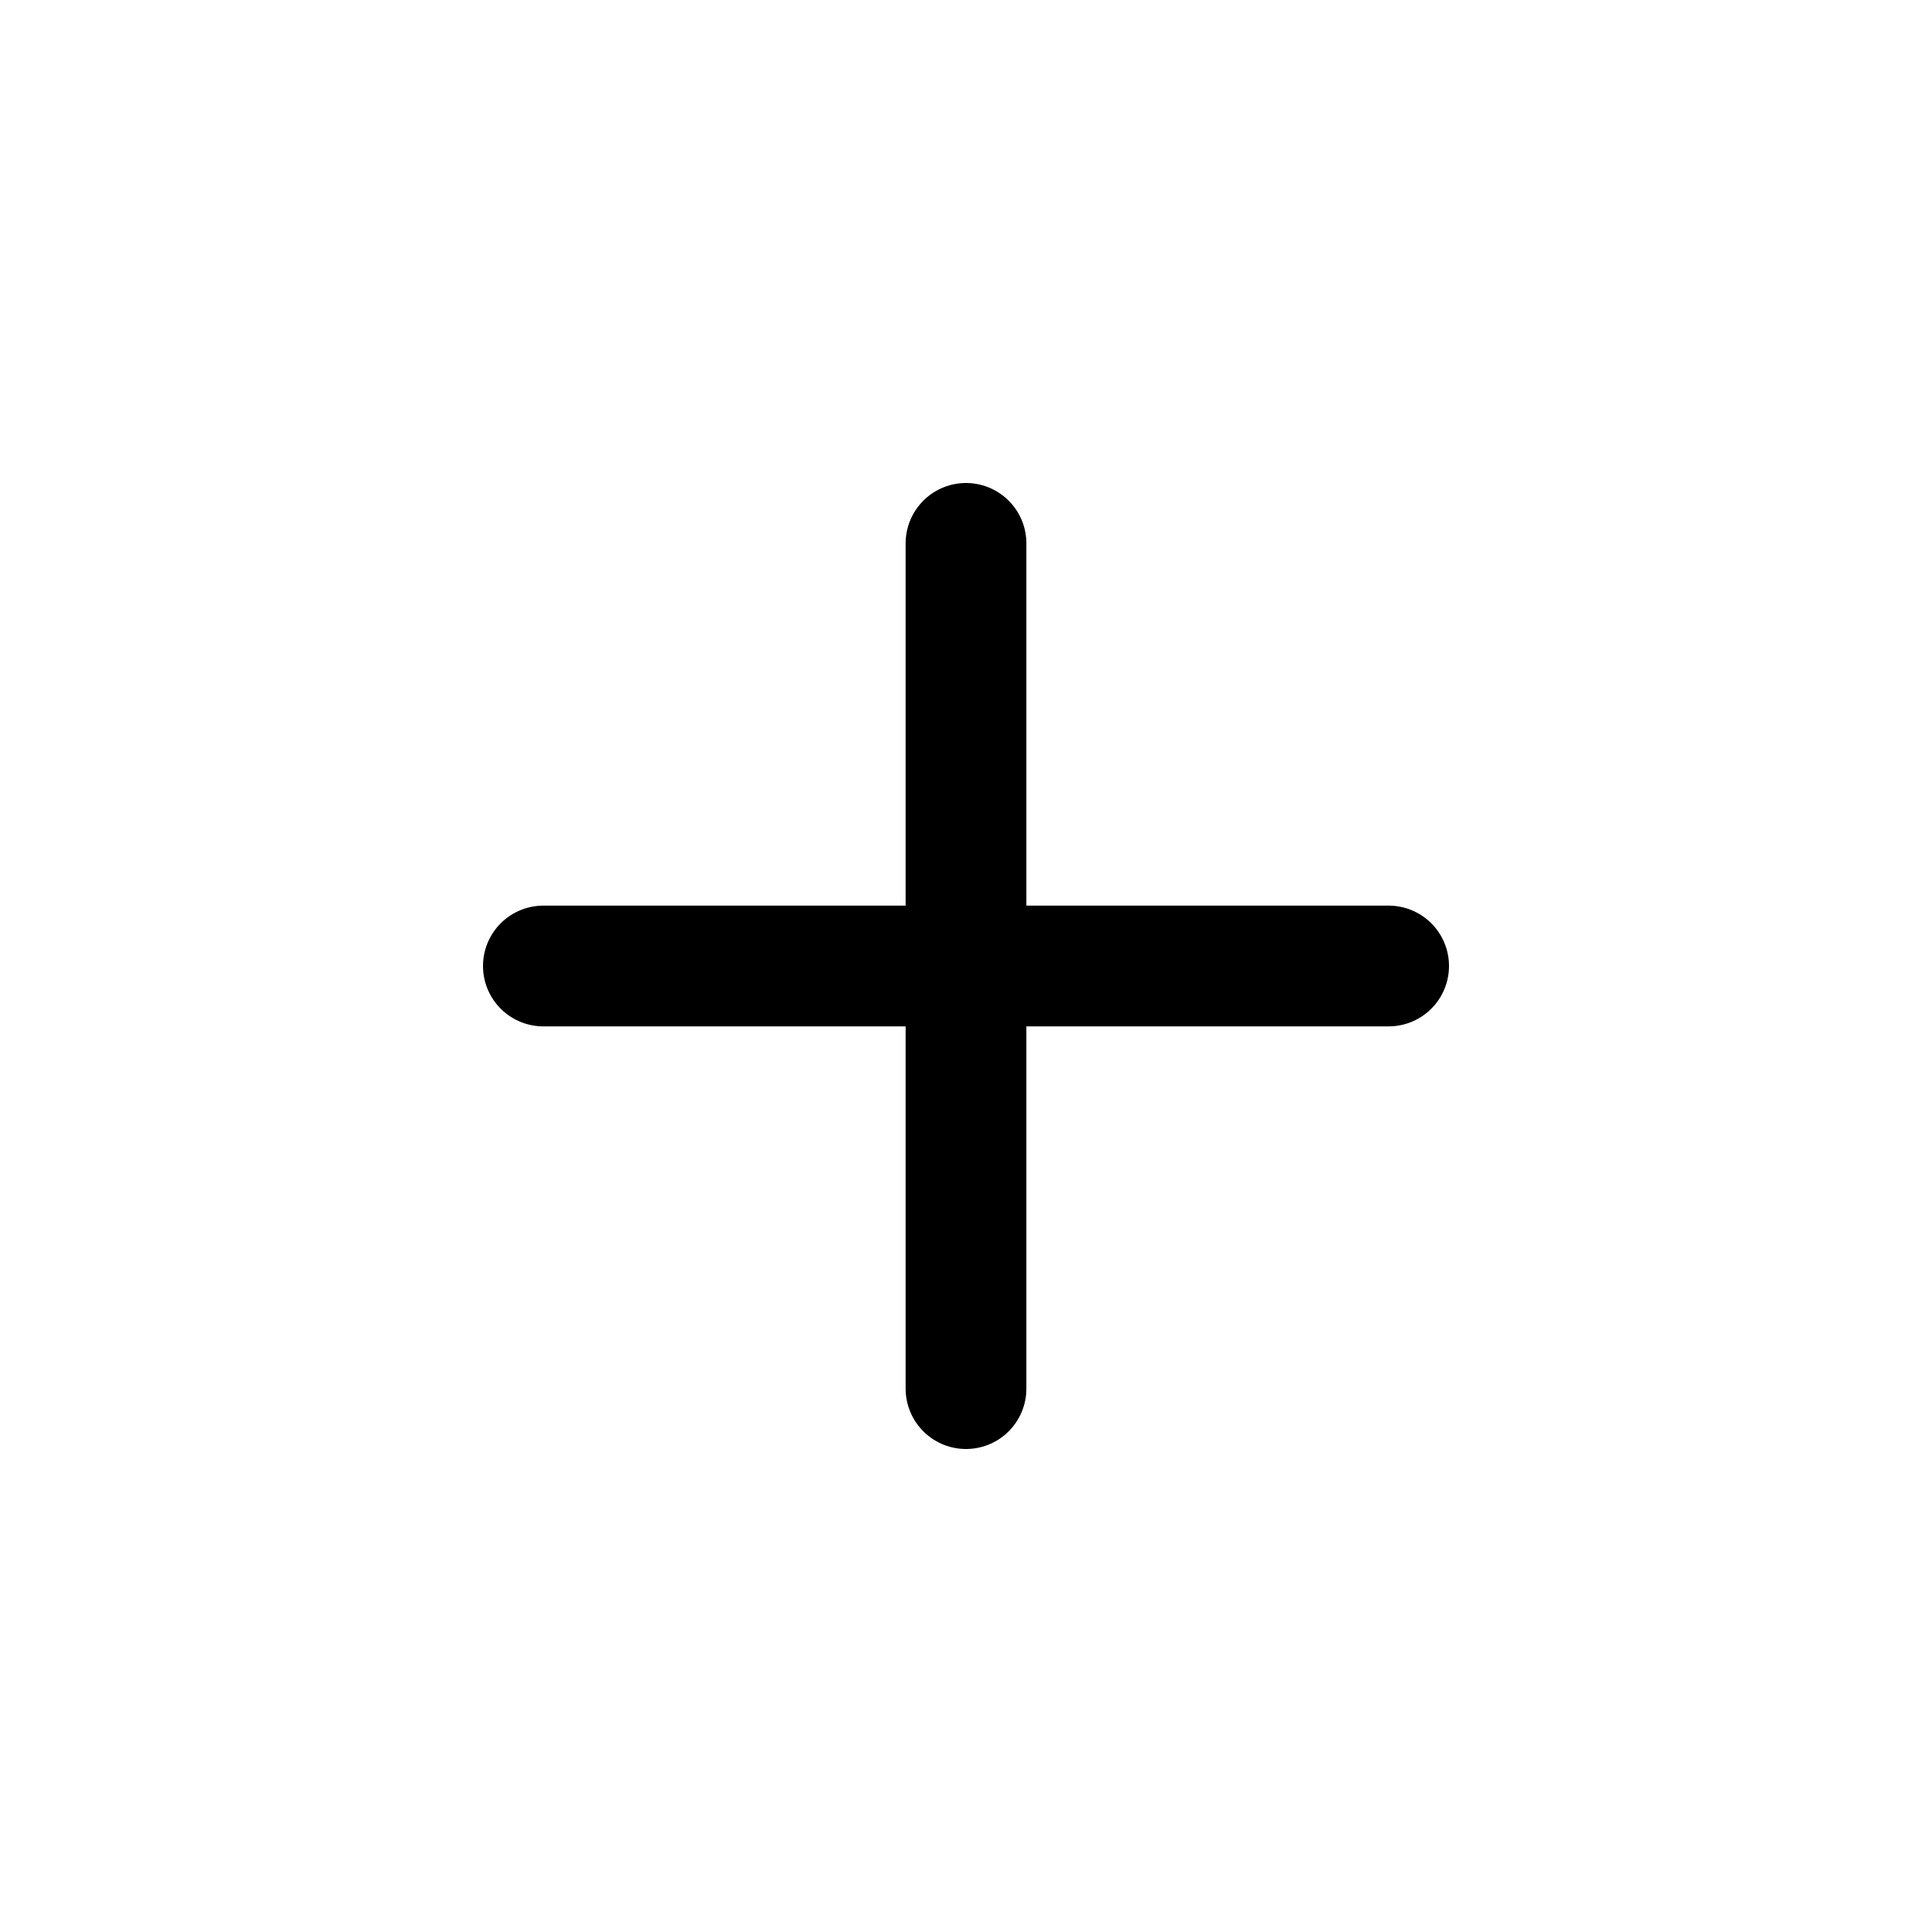
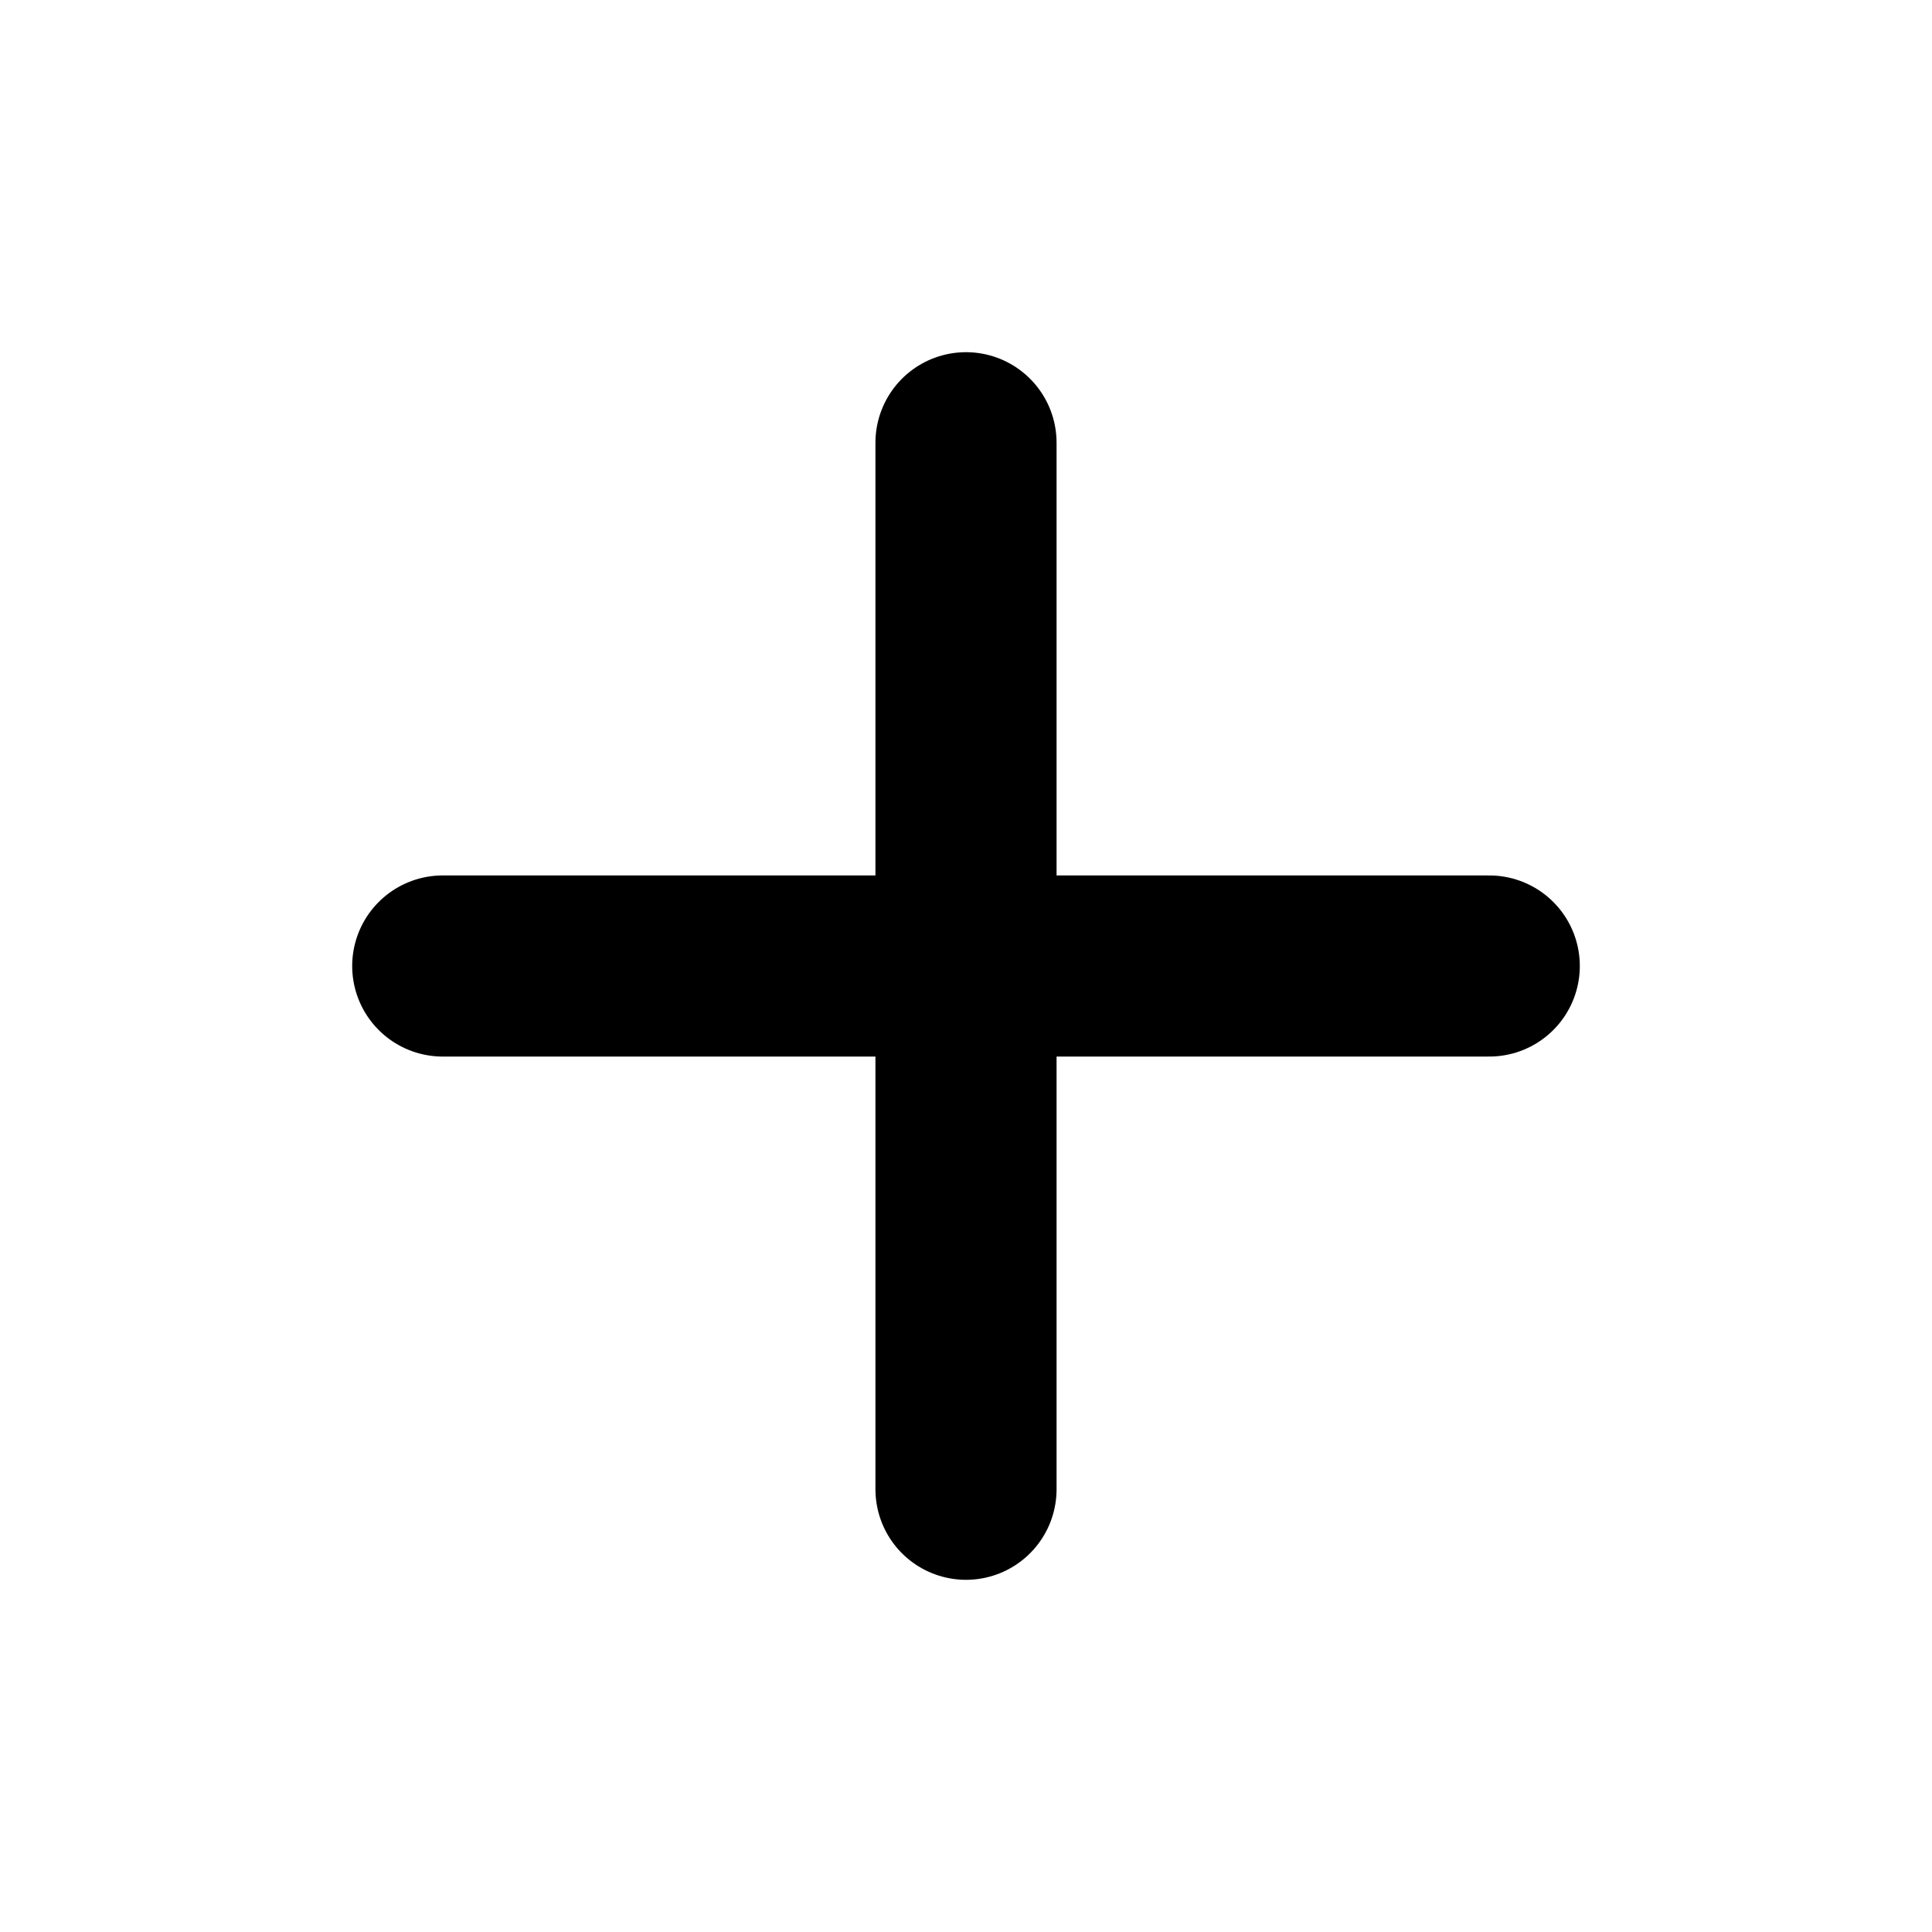
<svg xmlns="http://www.w3.org/2000/svg" width="24" height="24" viewBox="0 0 24 24">
-   <g fill="none" stroke="black" stroke-width="1.5" stroke-linecap="round" stroke-linejoin="round">
-     <path d="M6.75 12H17.25M12 6.75V17.25" />
+   <g fill="none" stroke="black" stroke-width="2.25" stroke-linecap="round" stroke-linejoin="round">
+     <path d="M5.5 12H18.5M12 5.5V18.5" />
  </g>
</svg>
